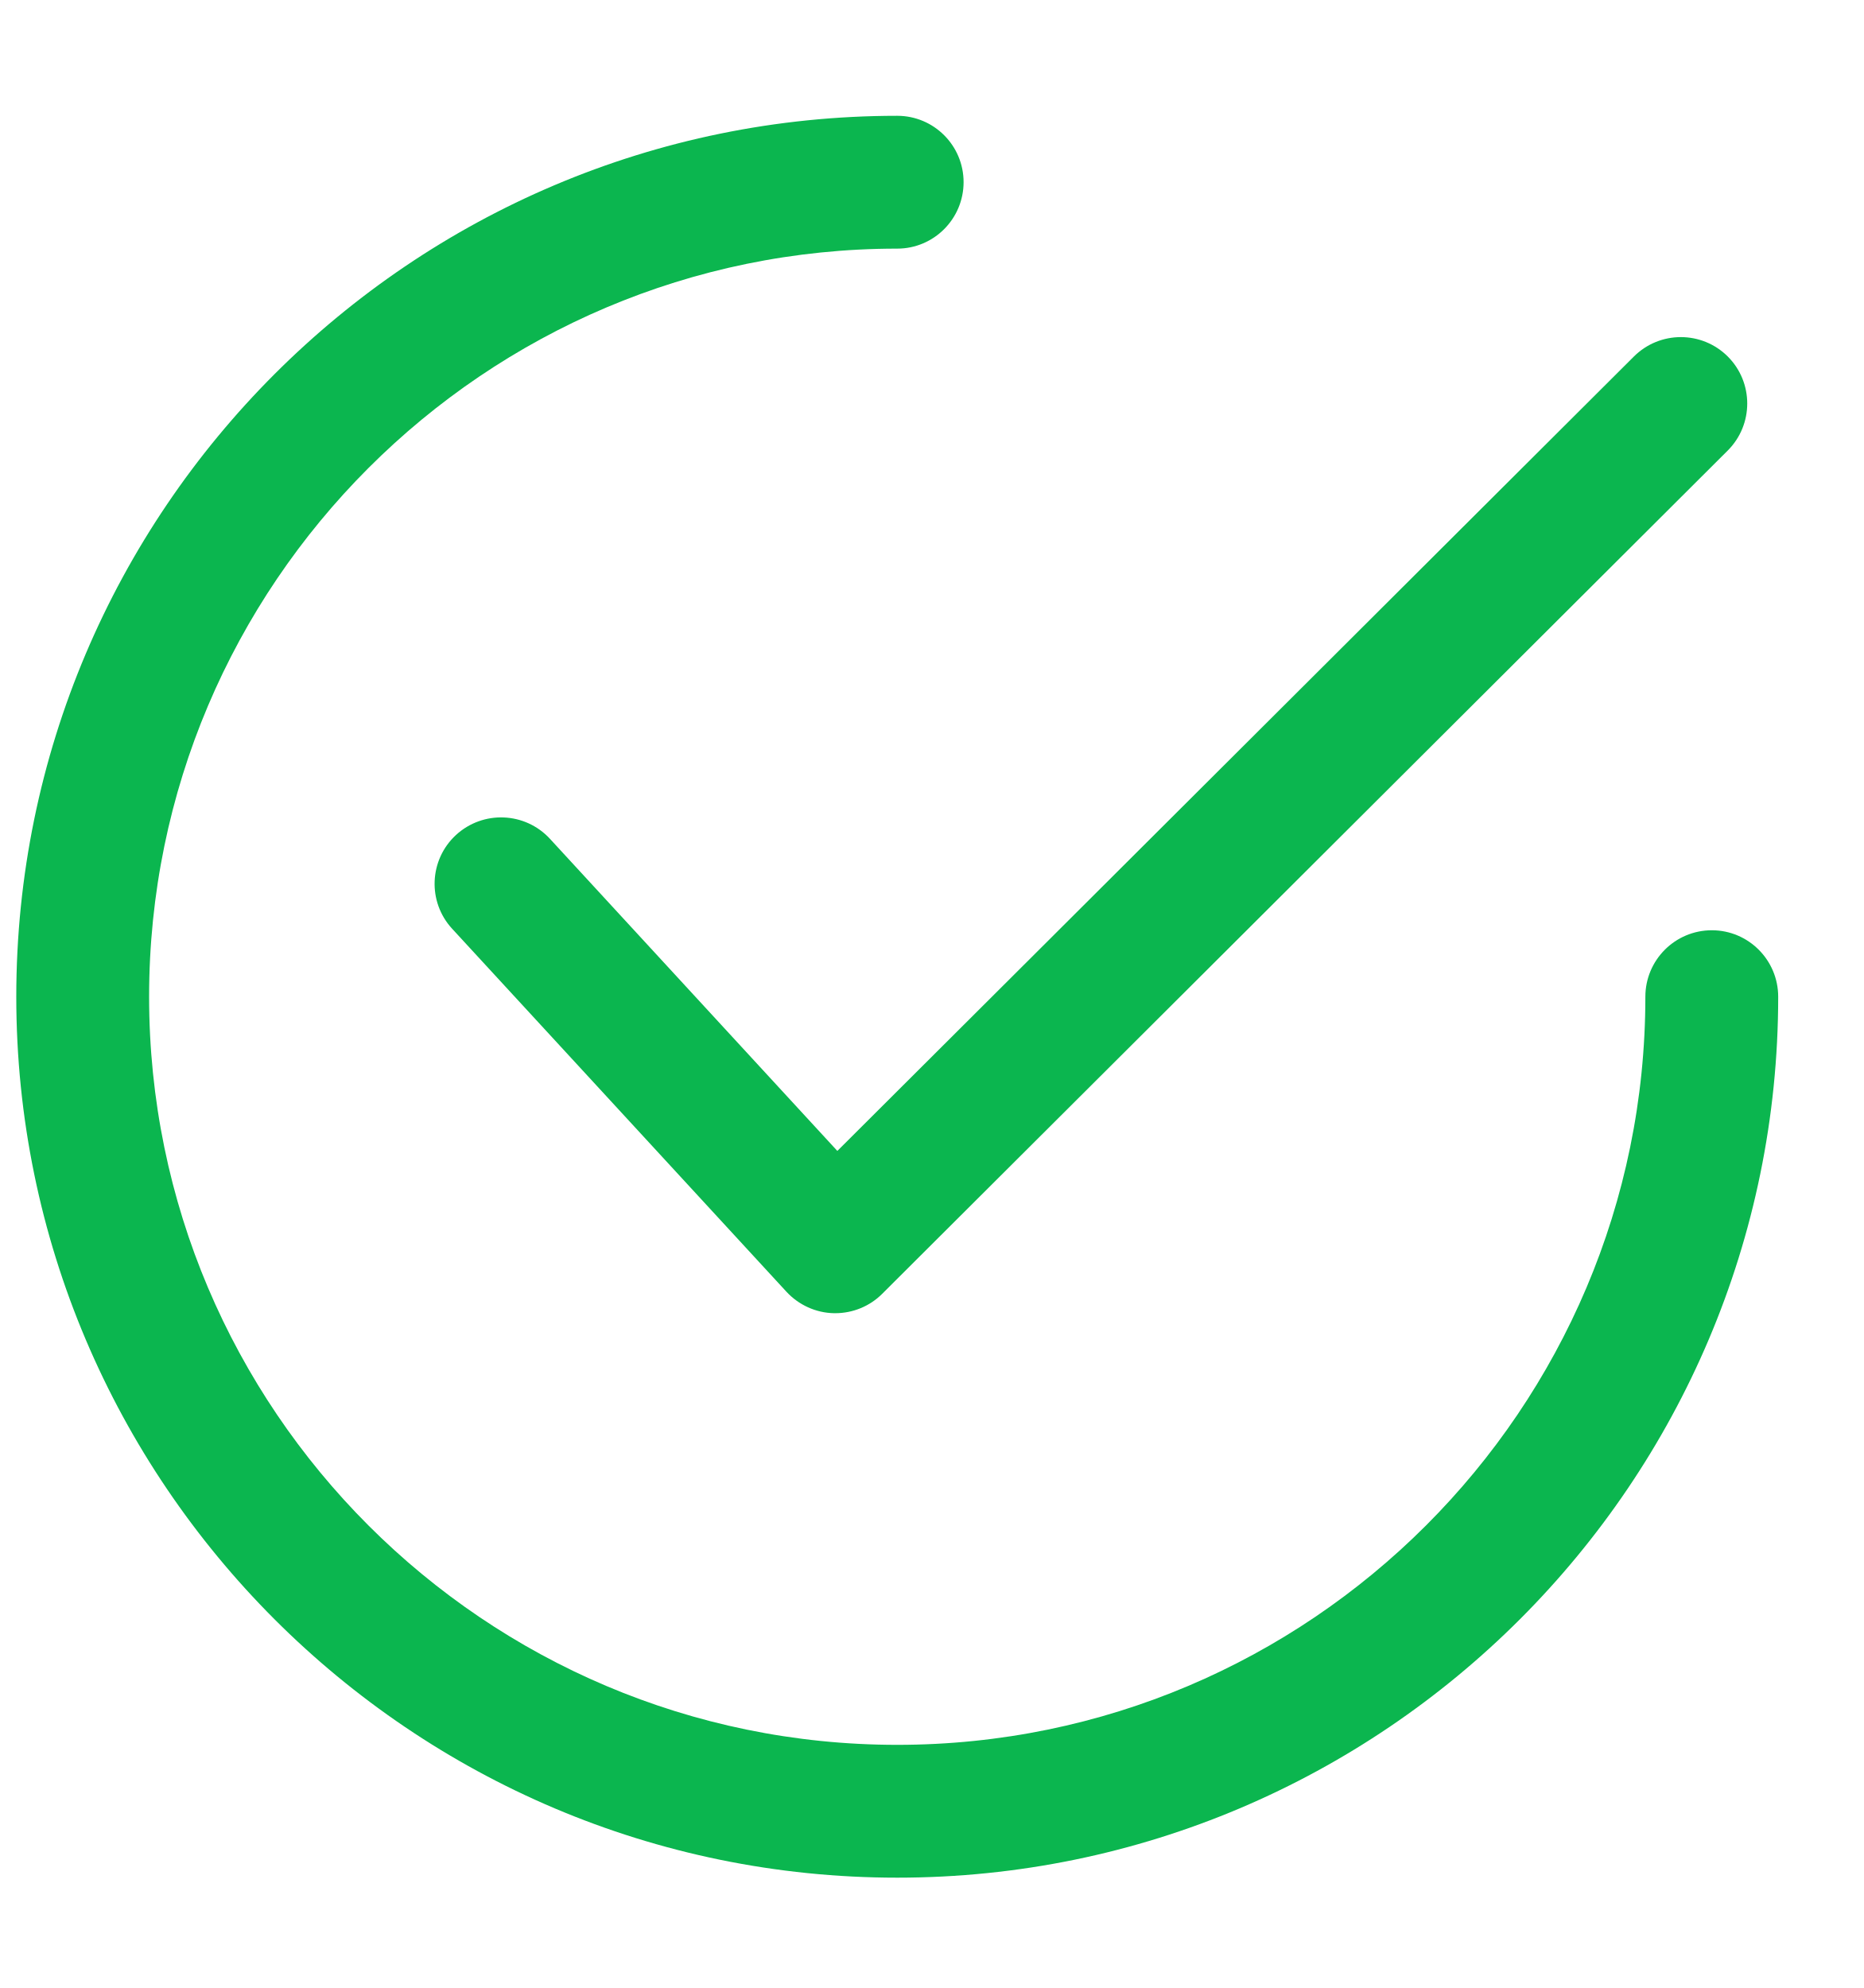
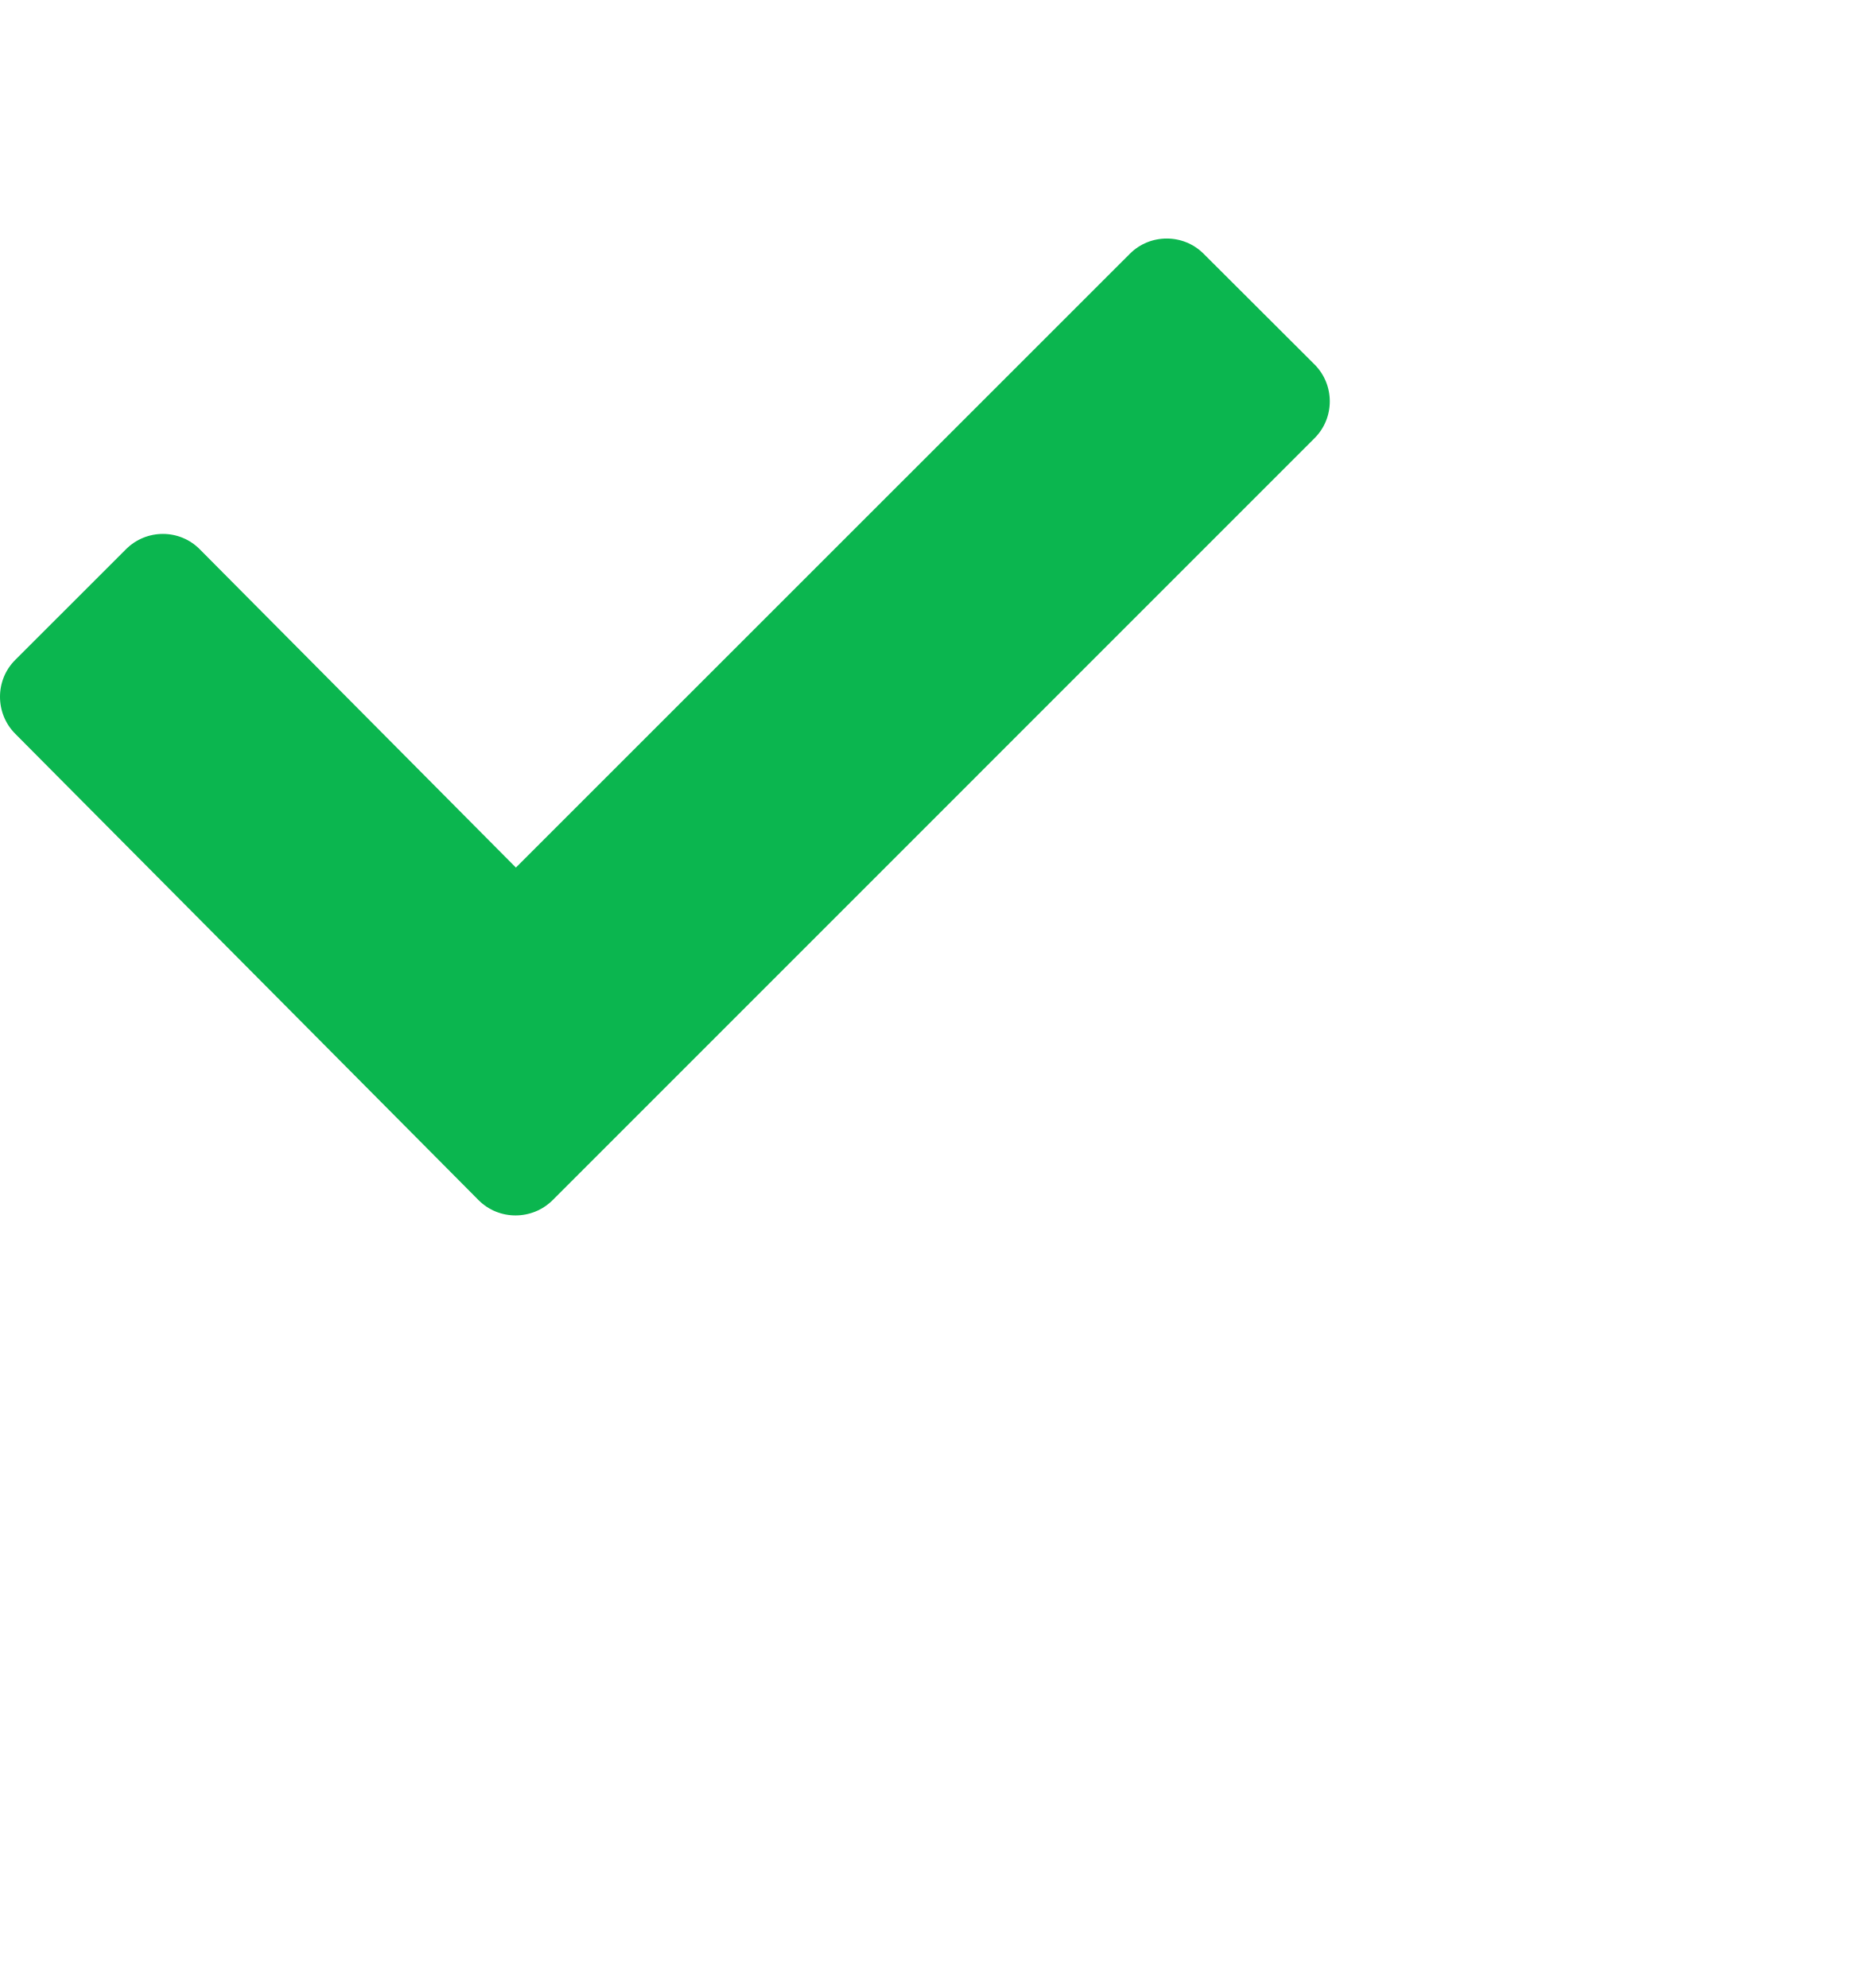
- <svg xmlns="http://www.w3.org/2000/svg" width="15" height="16" viewBox="0 0 15 16" fill="none">
-   <path d="M13.906 2.87C13.697 2.661 13.359 2.661 13.15 2.869L6.739 9.263L4.426 6.751C4.226 6.534 3.888 6.52 3.67 6.72C3.453 6.92 3.439 7.258 3.639 7.475L6.329 10.396C6.428 10.503 6.566 10.566 6.711 10.569C6.715 10.569 6.719 10.569 6.722 10.569C6.864 10.569 7 10.513 7.1 10.413L13.905 3.626C14.114 3.417 14.114 3.079 13.906 2.87Z" fill="#0BB64F" />
-   <path d="M13.777 7.487C13.481 7.487 13.242 7.727 13.242 8.022C13.242 11.342 10.541 14.043 7.221 14.043C3.901 14.043 1.2 11.342 1.2 8.022C1.2 4.702 3.901 2.001 7.221 2.001C7.516 2.001 7.755 1.761 7.755 1.466C7.755 1.171 7.516 0.932 7.221 0.932C3.311 0.932 0.131 4.112 0.131 8.022C0.131 11.931 3.311 15.112 7.221 15.112C11.13 15.112 14.311 11.931 14.311 8.022C14.311 7.727 14.072 7.487 13.777 7.487Z" fill="#0BB64F" />
+ <svg xmlns="http://www.w3.org/2000/svg" width="15" height="16" viewBox="0 0 25 25" fill="none">
+   <g>
+     <path style="fill:#0BB64F;" d="M16.145,2.571c-0.272-0.273-0.718-0.273-0.99,0L6.92,10.804l-4.241-4.27   c-0.272-0.274-0.715-0.274-0.989,0L0.204,8.019c-0.272,0.271-0.272,0.717,0,0.99l6.217,6.258c0.272,0.271,0.715,0.271,0.99,0   L17.63,5.047c0.276-0.273,0.276-0.72,0-0.994L16.145,2.571z" />
+   </g>
</svg>
